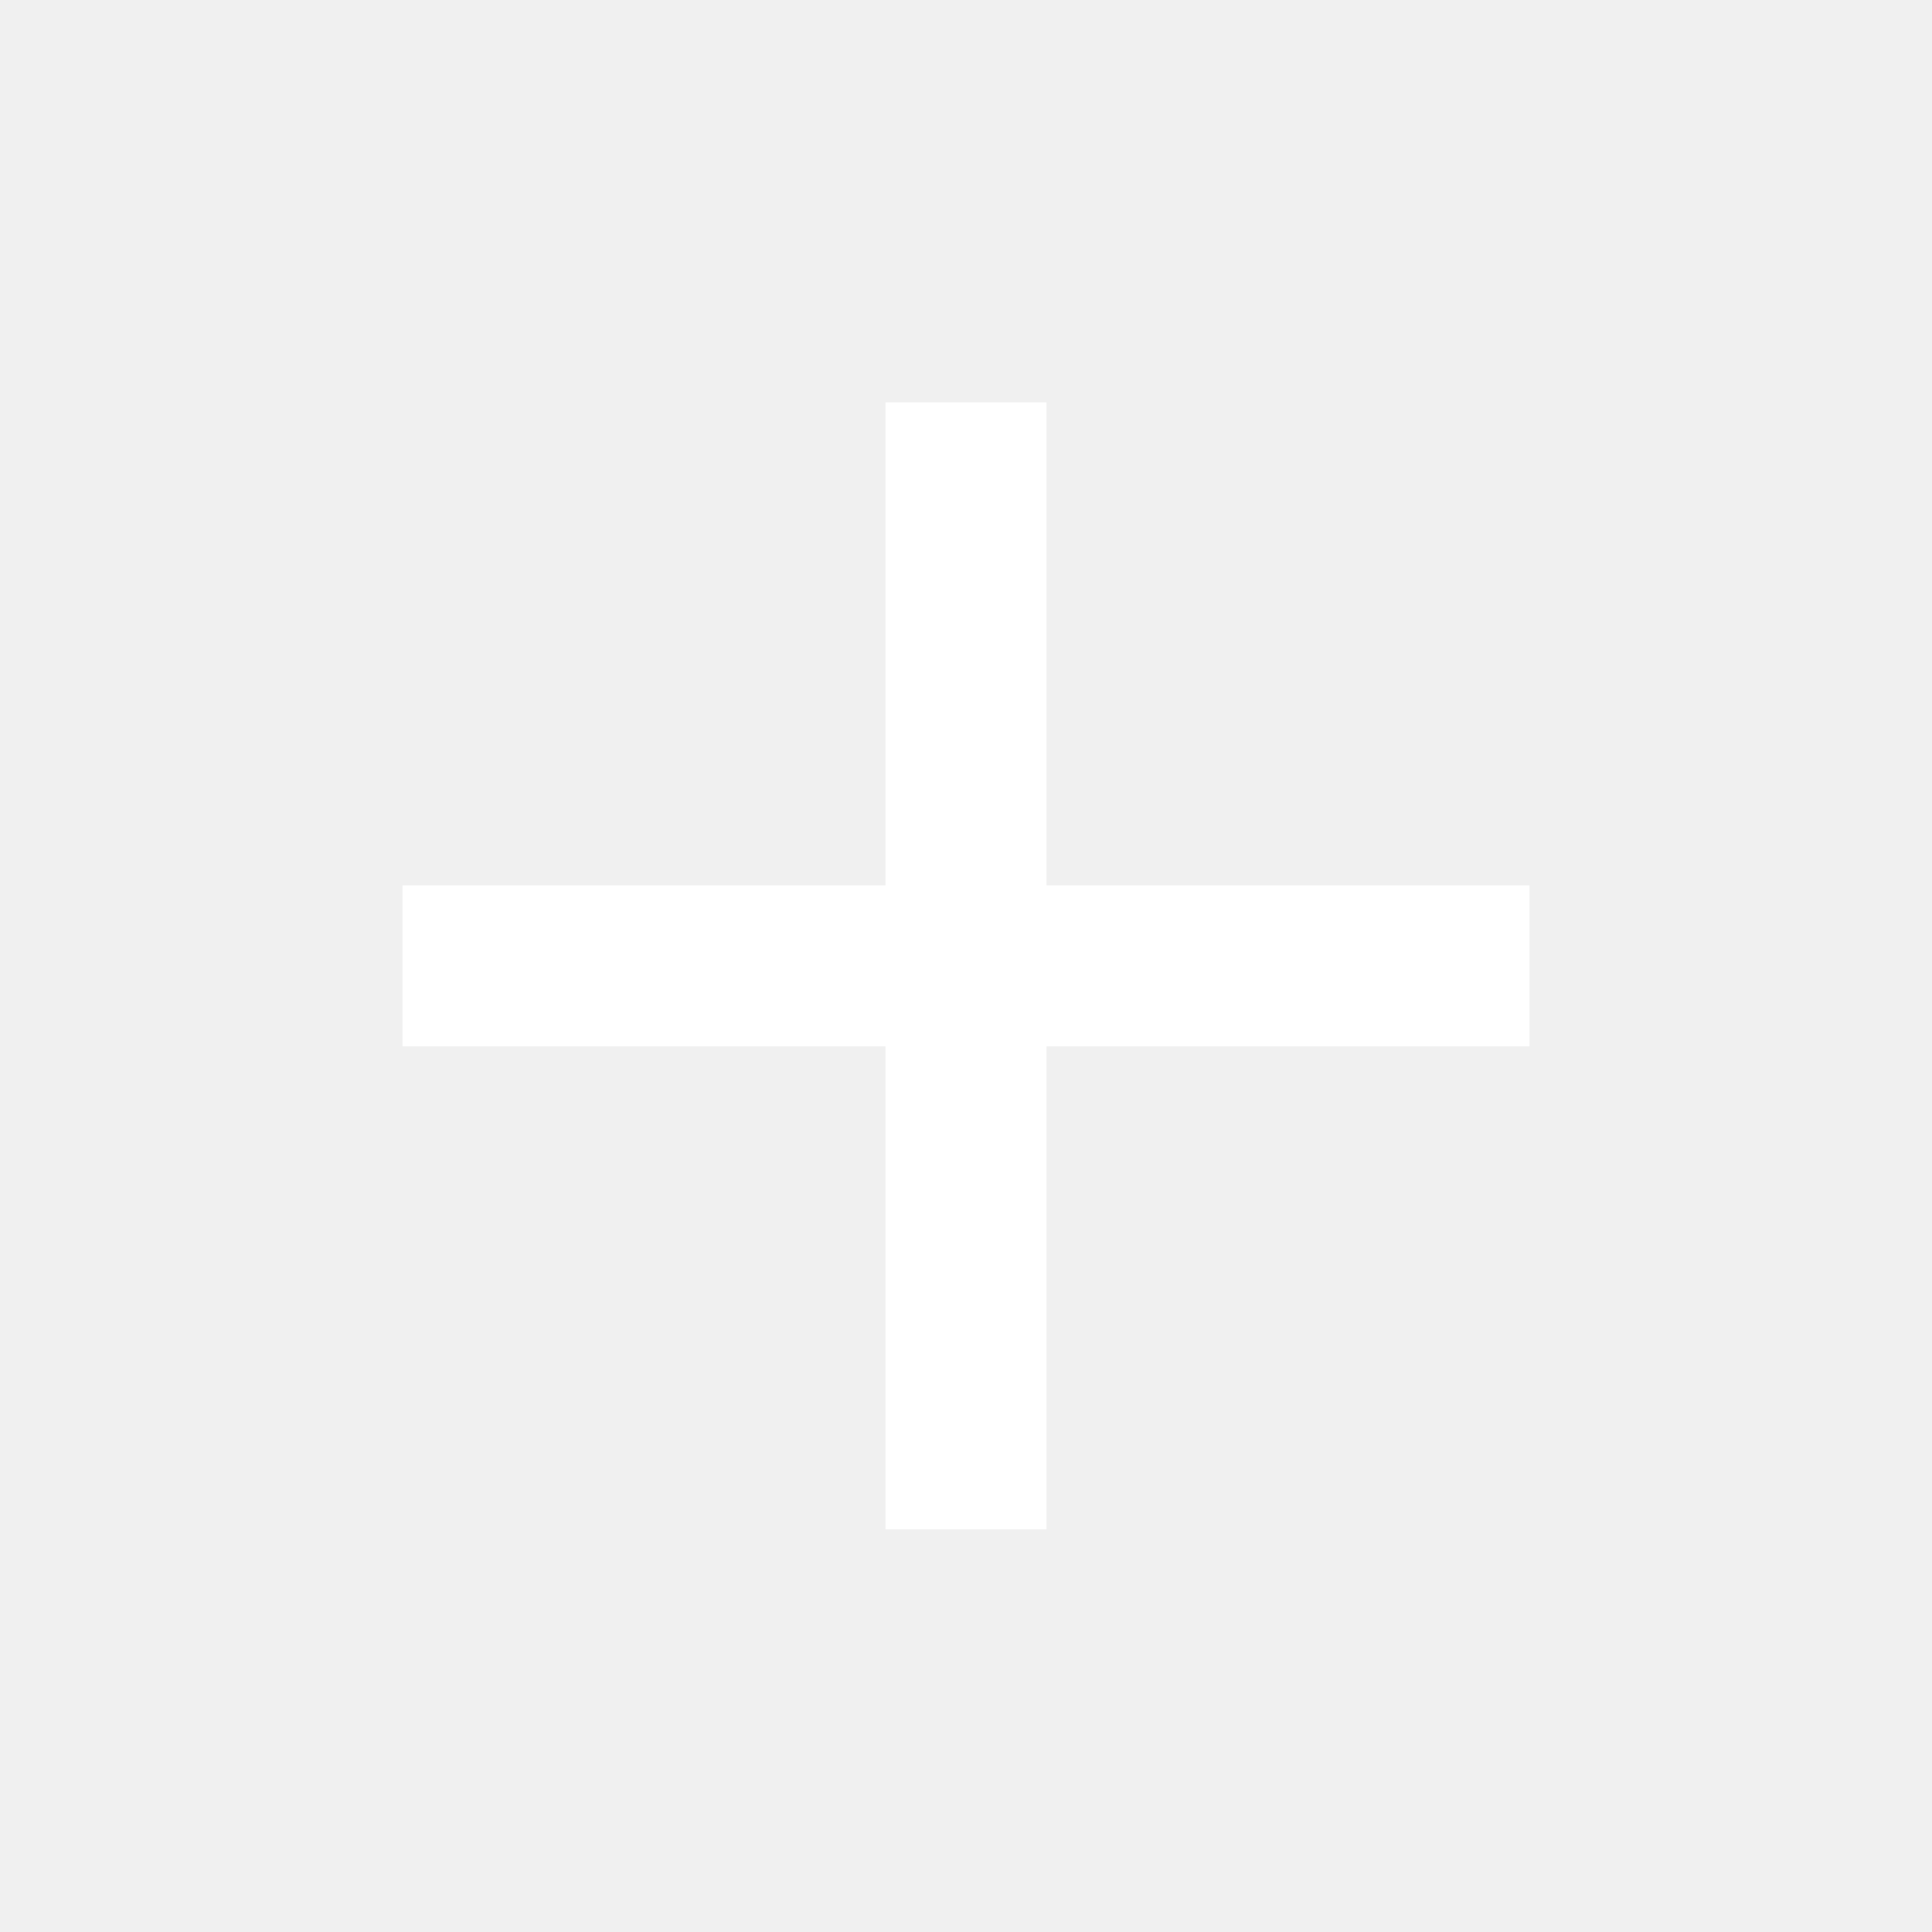
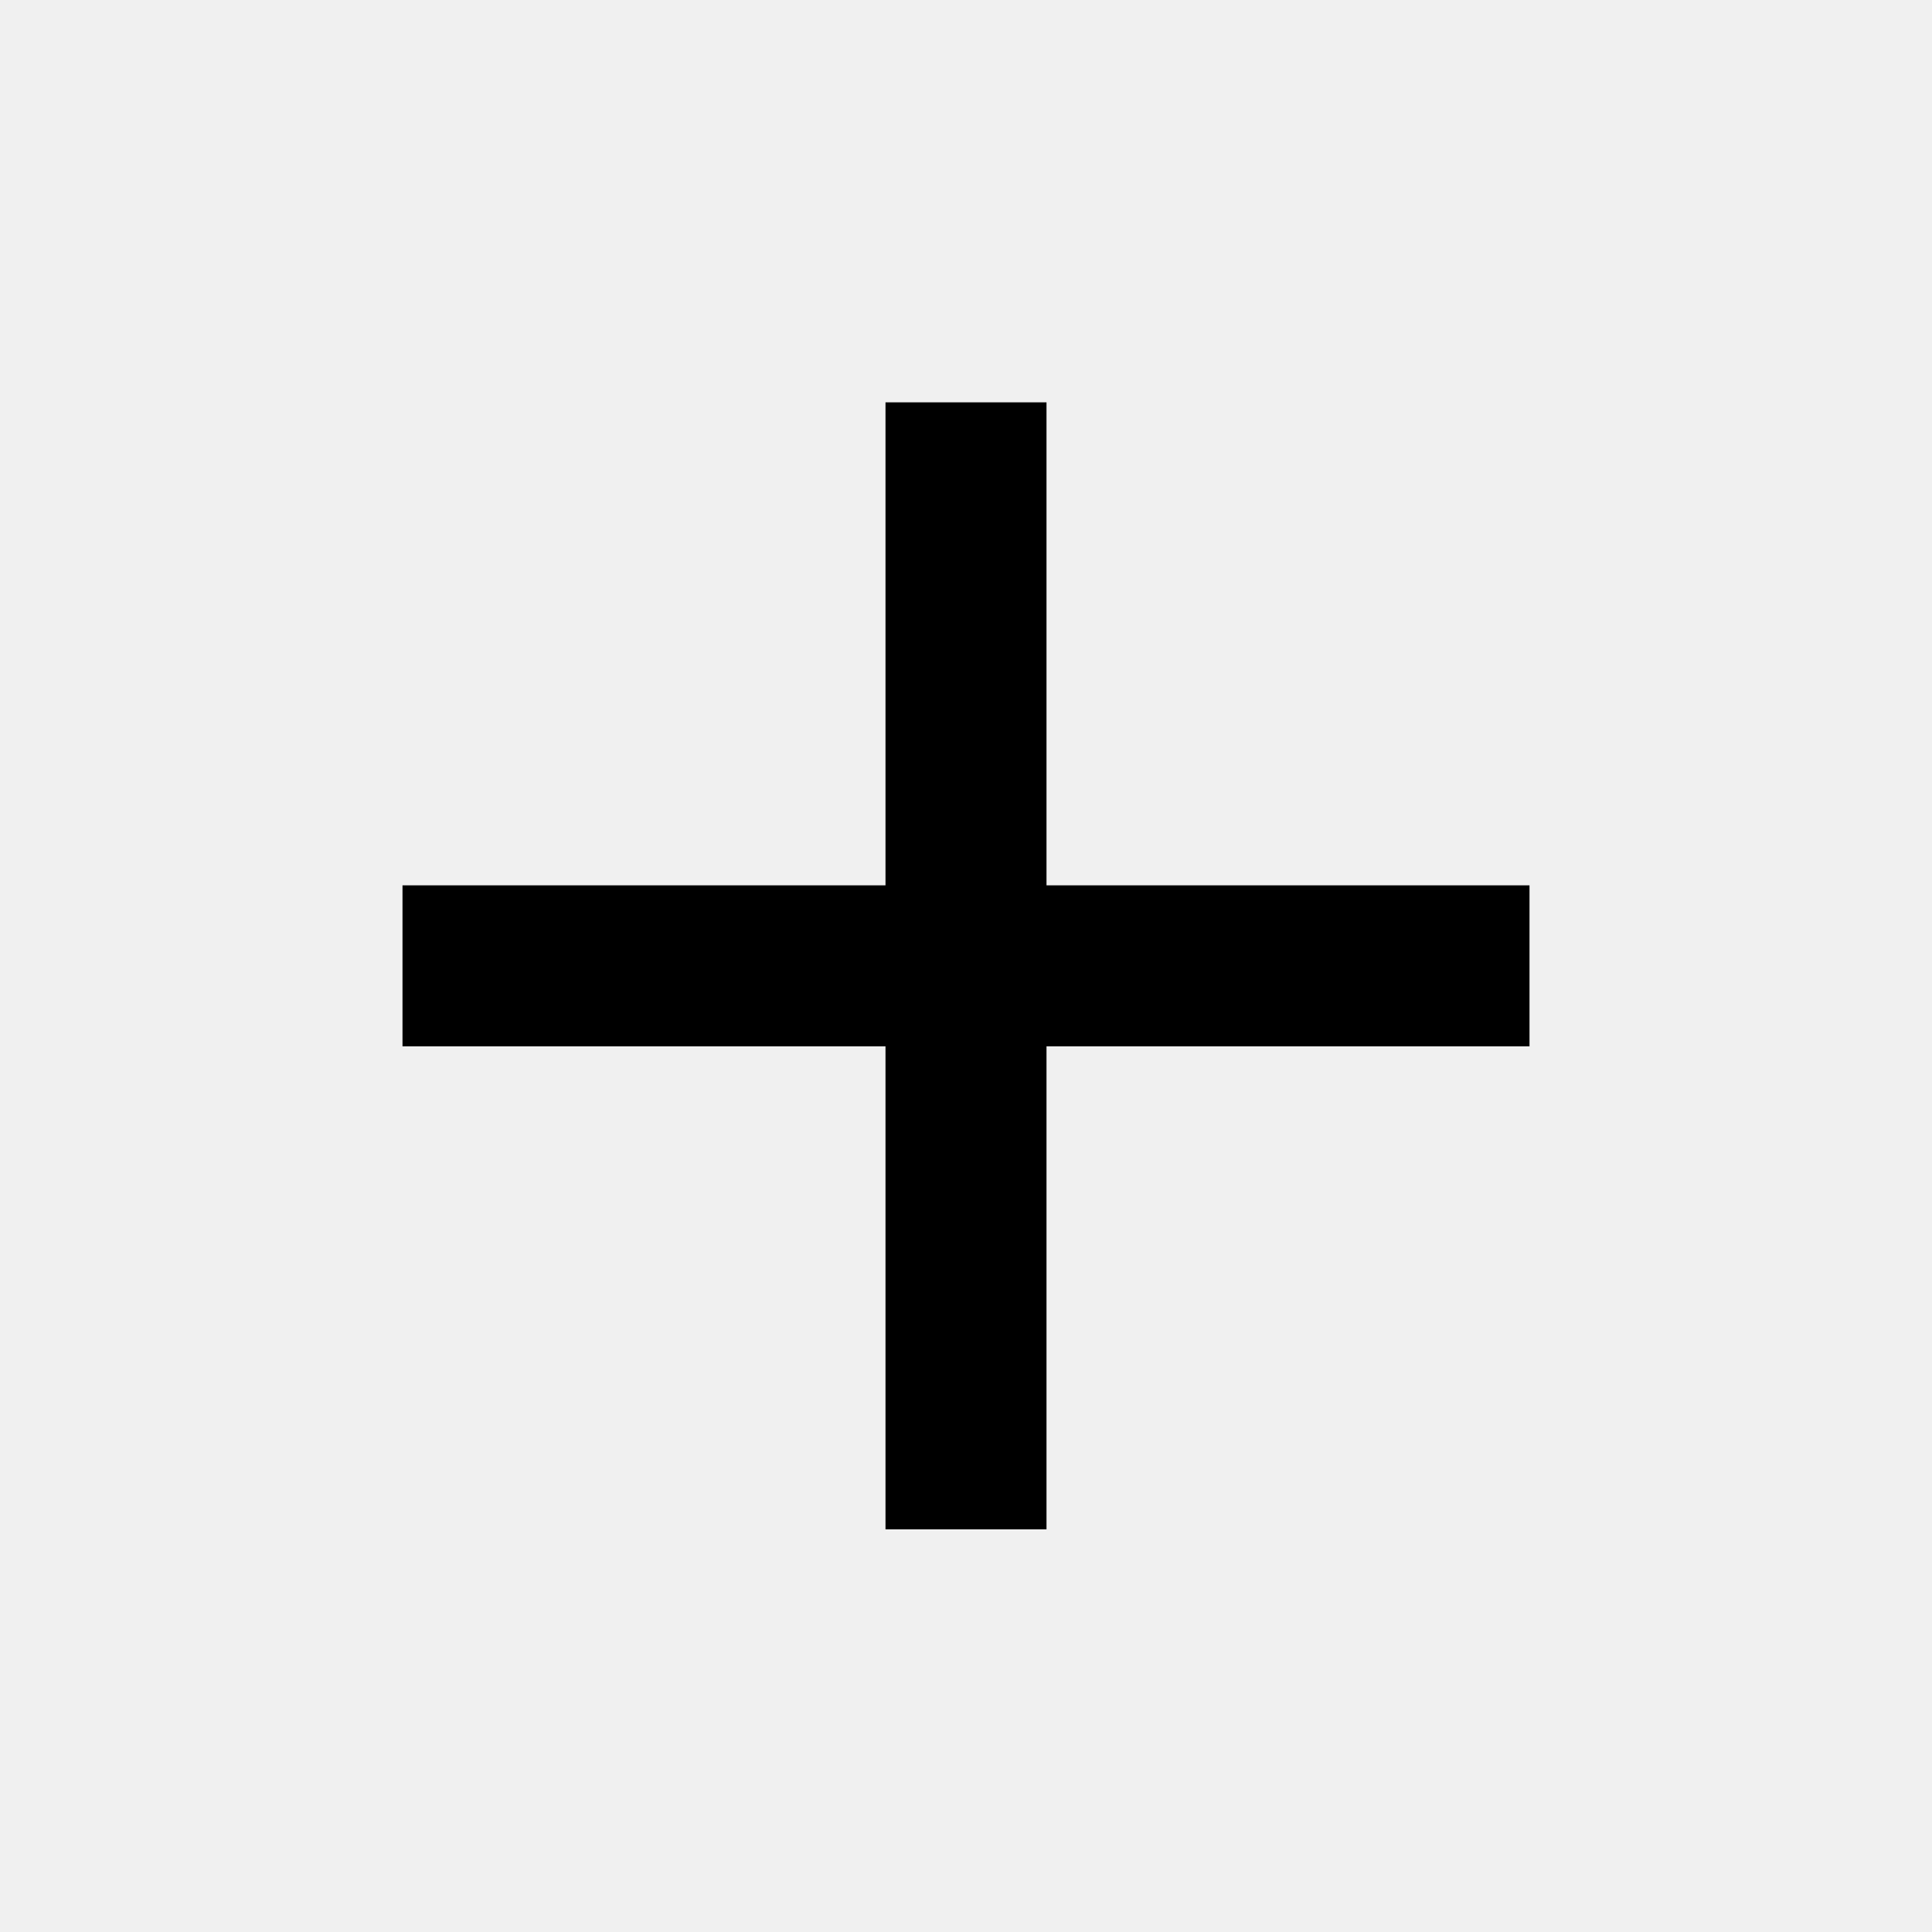
<svg xmlns="http://www.w3.org/2000/svg" width="24" height="24" viewBox="0 0 24 24" fill="none">
-   <path d="M19 12.998H13V18.998H11V12.998H5V10.998H11V4.998H13V10.998H19V12.998Z" fill="white" />
+   <path d="M19 12.998H13V18.998H11V12.998H5V10.998H11V4.998H13V10.998H19V12.998Z" fill="currentColor" />
</svg>
